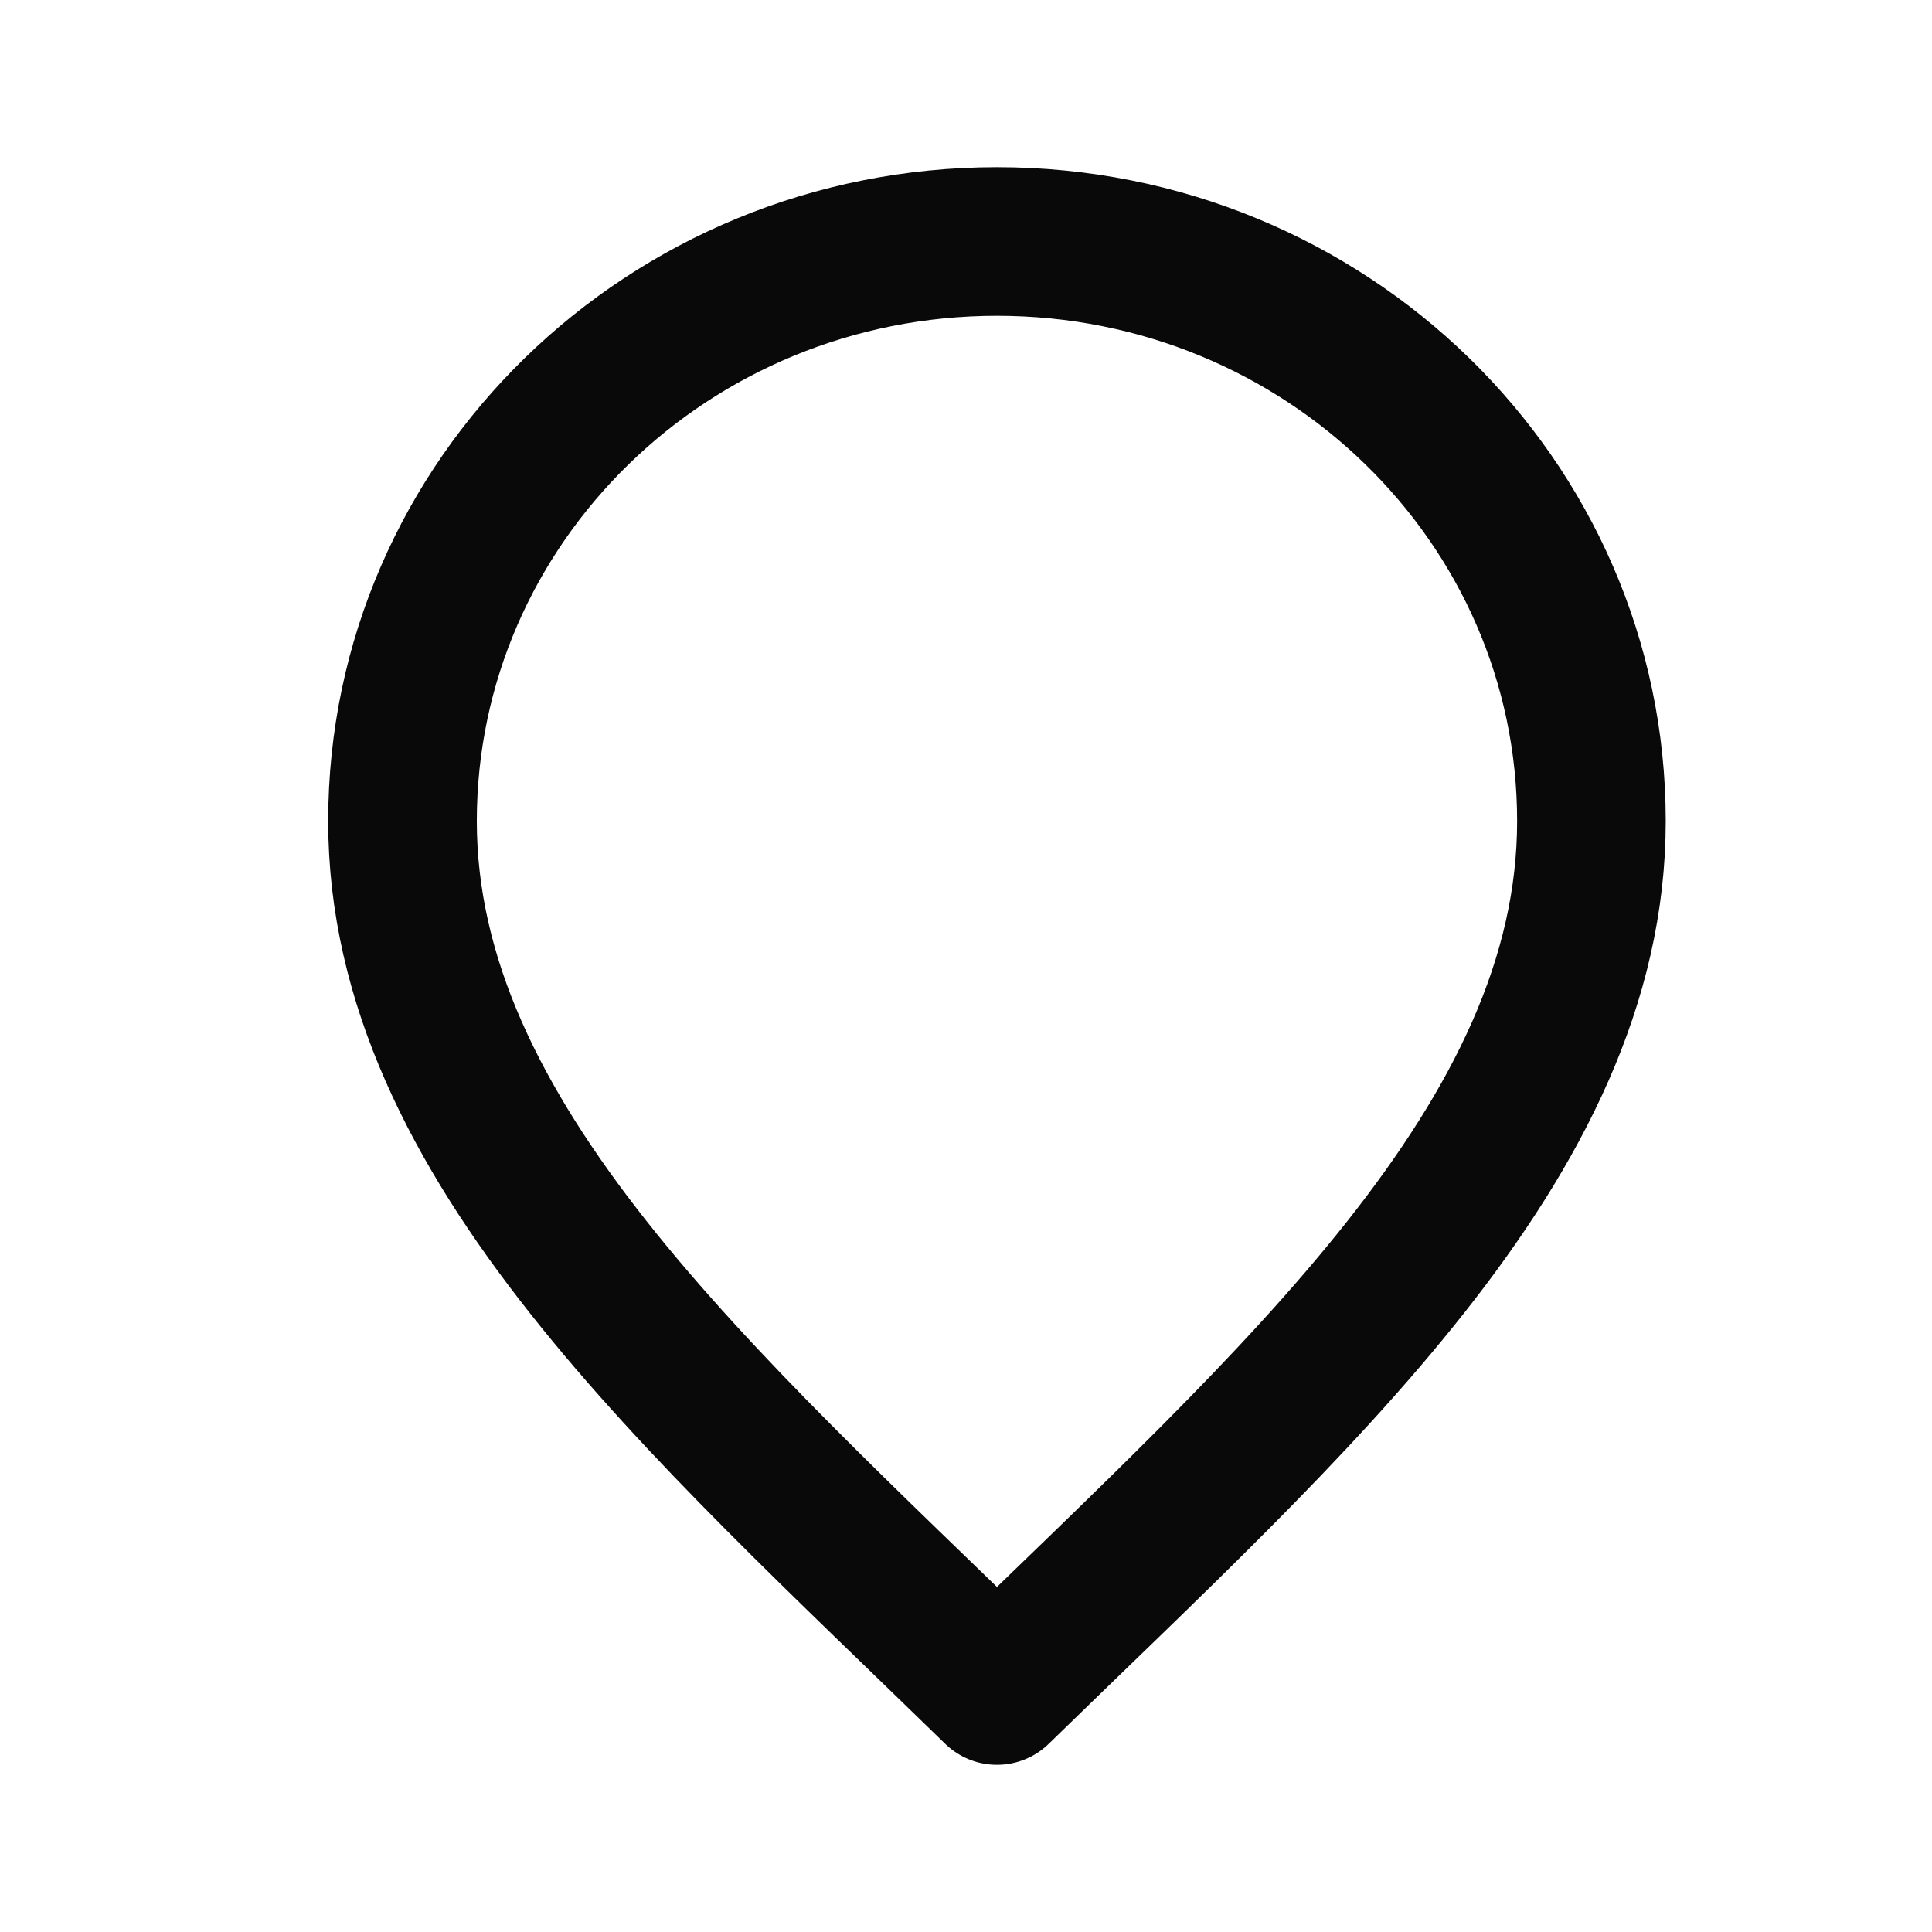
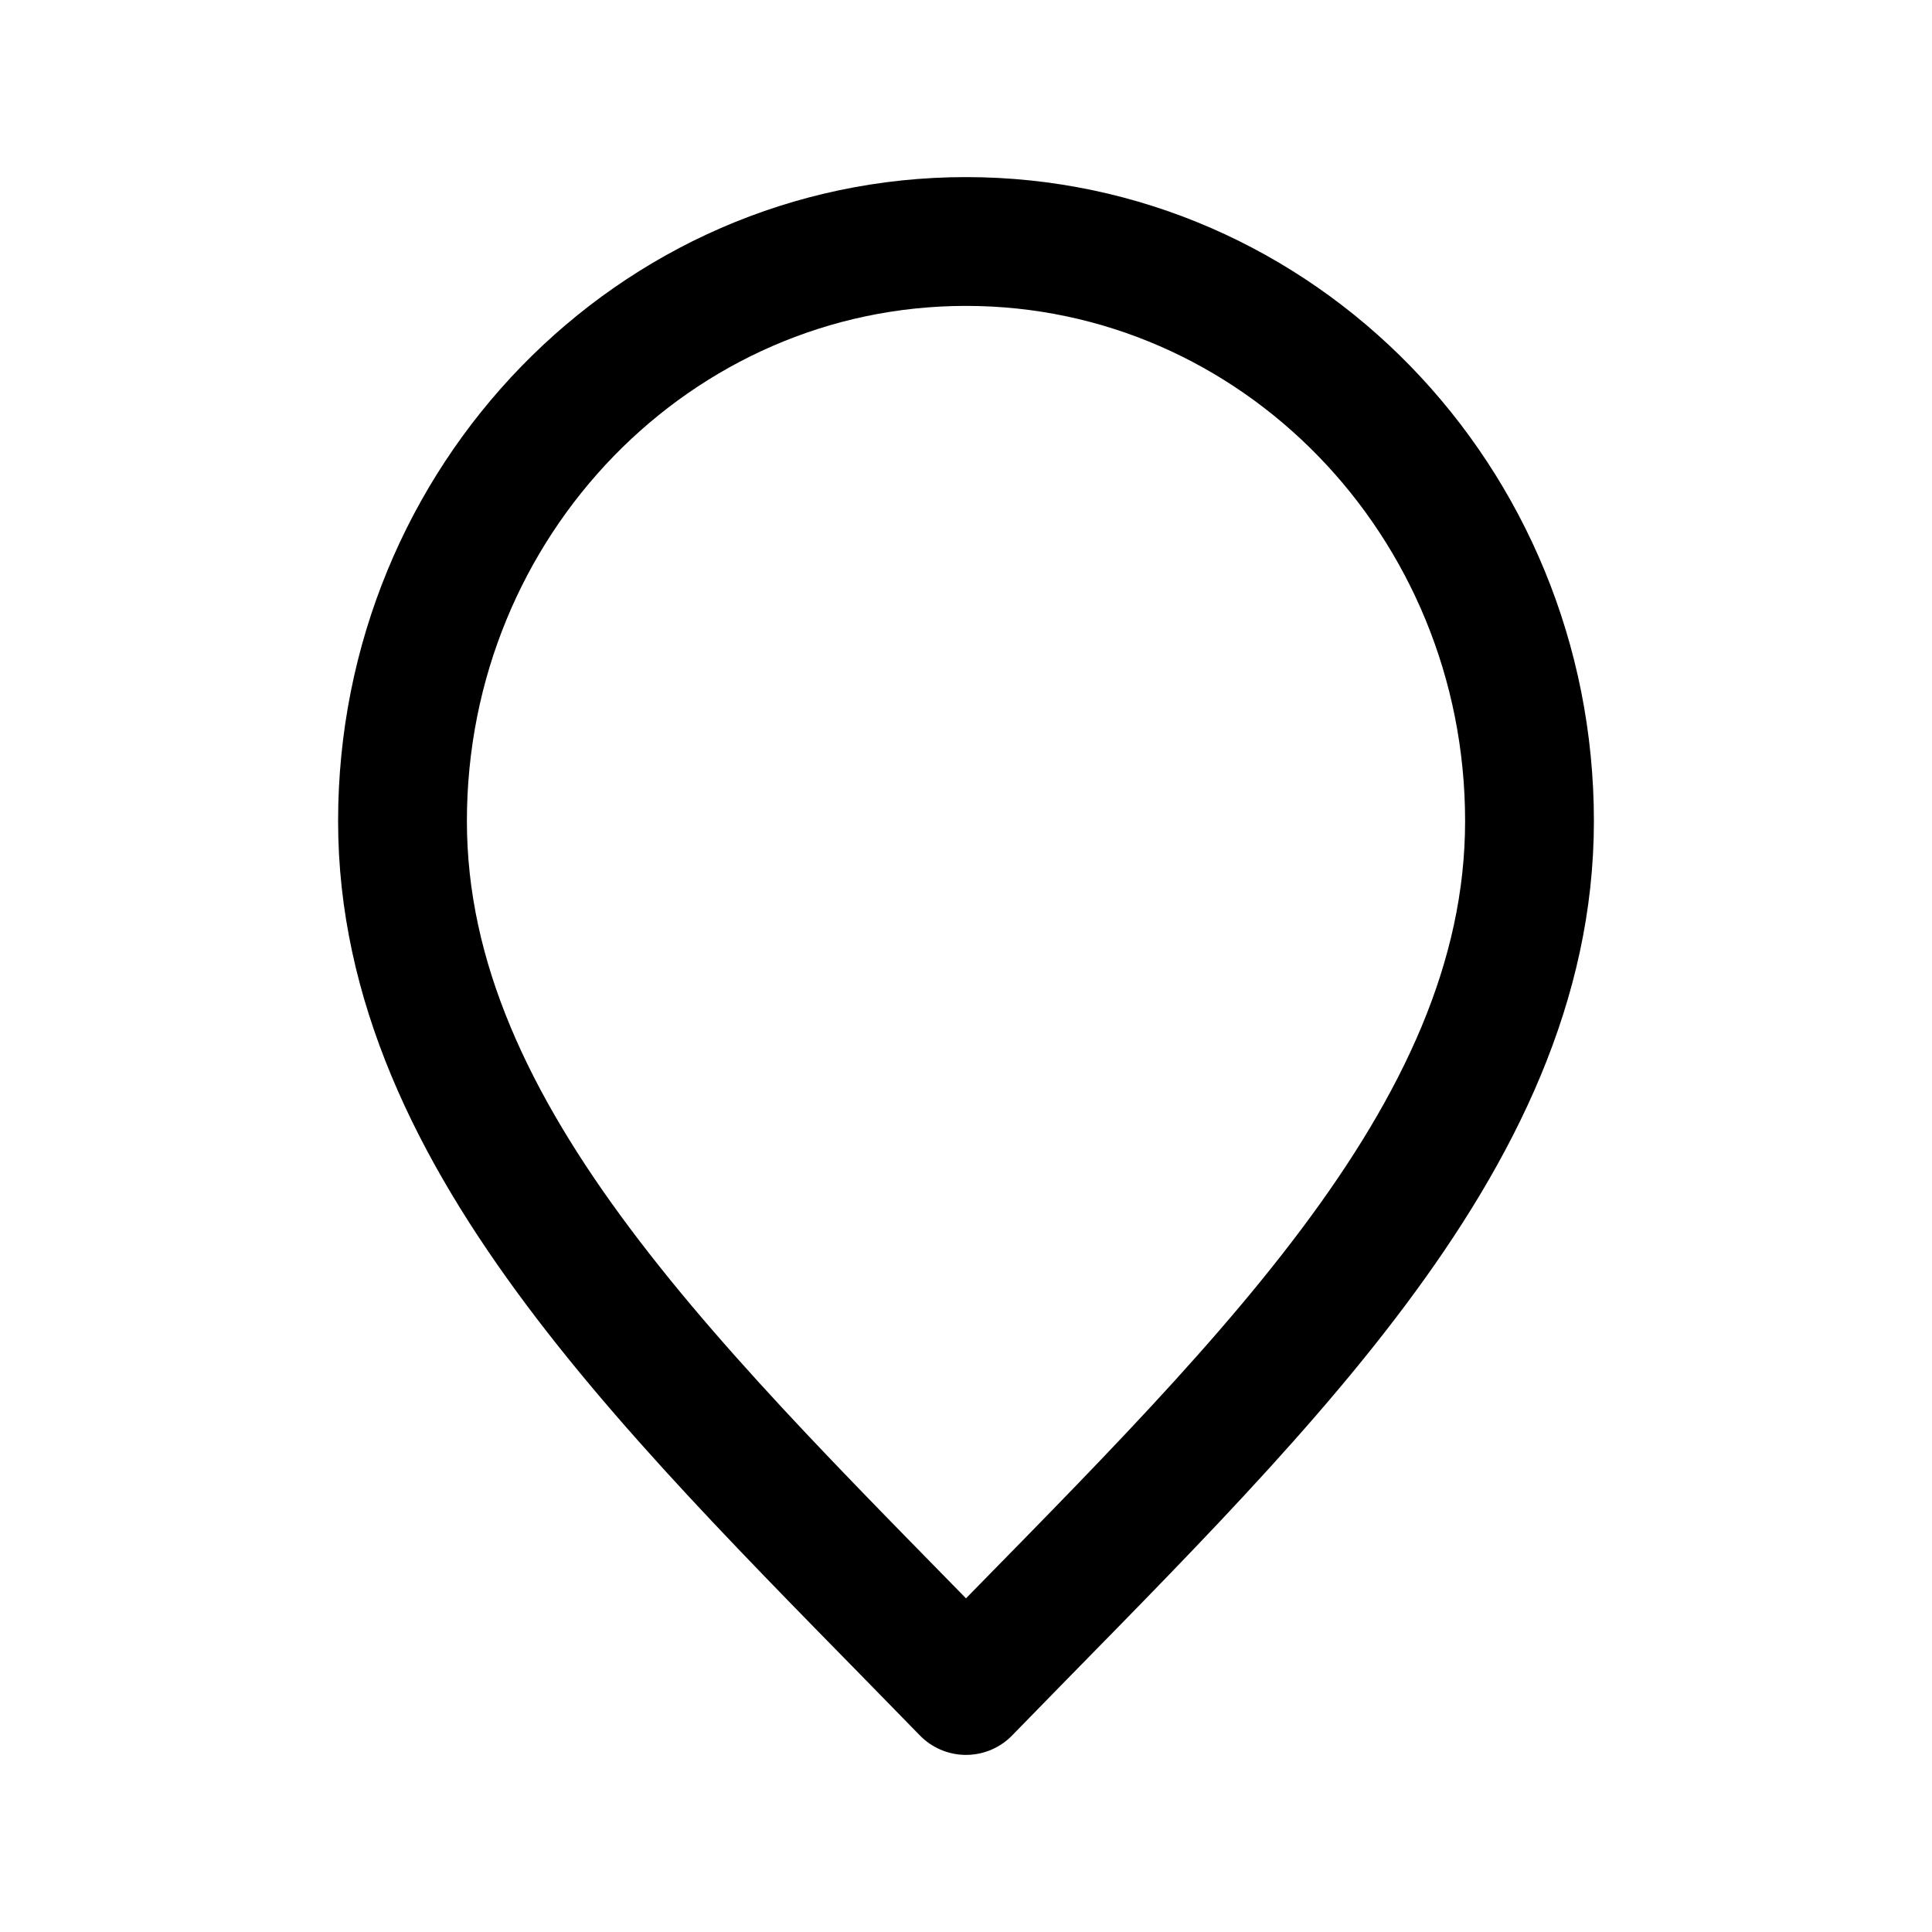
- <svg xmlns="http://www.w3.org/2000/svg" width="39" height="39" viewBox="0 0 39 39" fill="none">
-   <path d="M20.125 34.125C26.125 28.275 32.125 23.037 32.125 16.575C32.125 10.113 26.752 4.875 20.125 4.875C13.498 4.875 8.125 10.113 8.125 16.575C8.125 23.037 14.125 28.275 20.125 34.125Z" stroke="#090909" stroke-width="3" stroke-linecap="round" stroke-linejoin="round" />
+ <svg xmlns="http://www.w3.org/2000/svg" width="60" height="60" viewBox="0 0 60 60" fill="none">
+   <path d="M30 52.5C38.75 43.5 47.5 35.441 47.5 25.5C47.5 15.559 39.665 7.5 30 7.5C20.335 7.5 12.5 15.559 12.5 25.5C12.5 35.441 21.25 43.5 30 52.5Z" stroke="black" stroke-width="4" stroke-linecap="round" stroke-linejoin="round" />
</svg>
